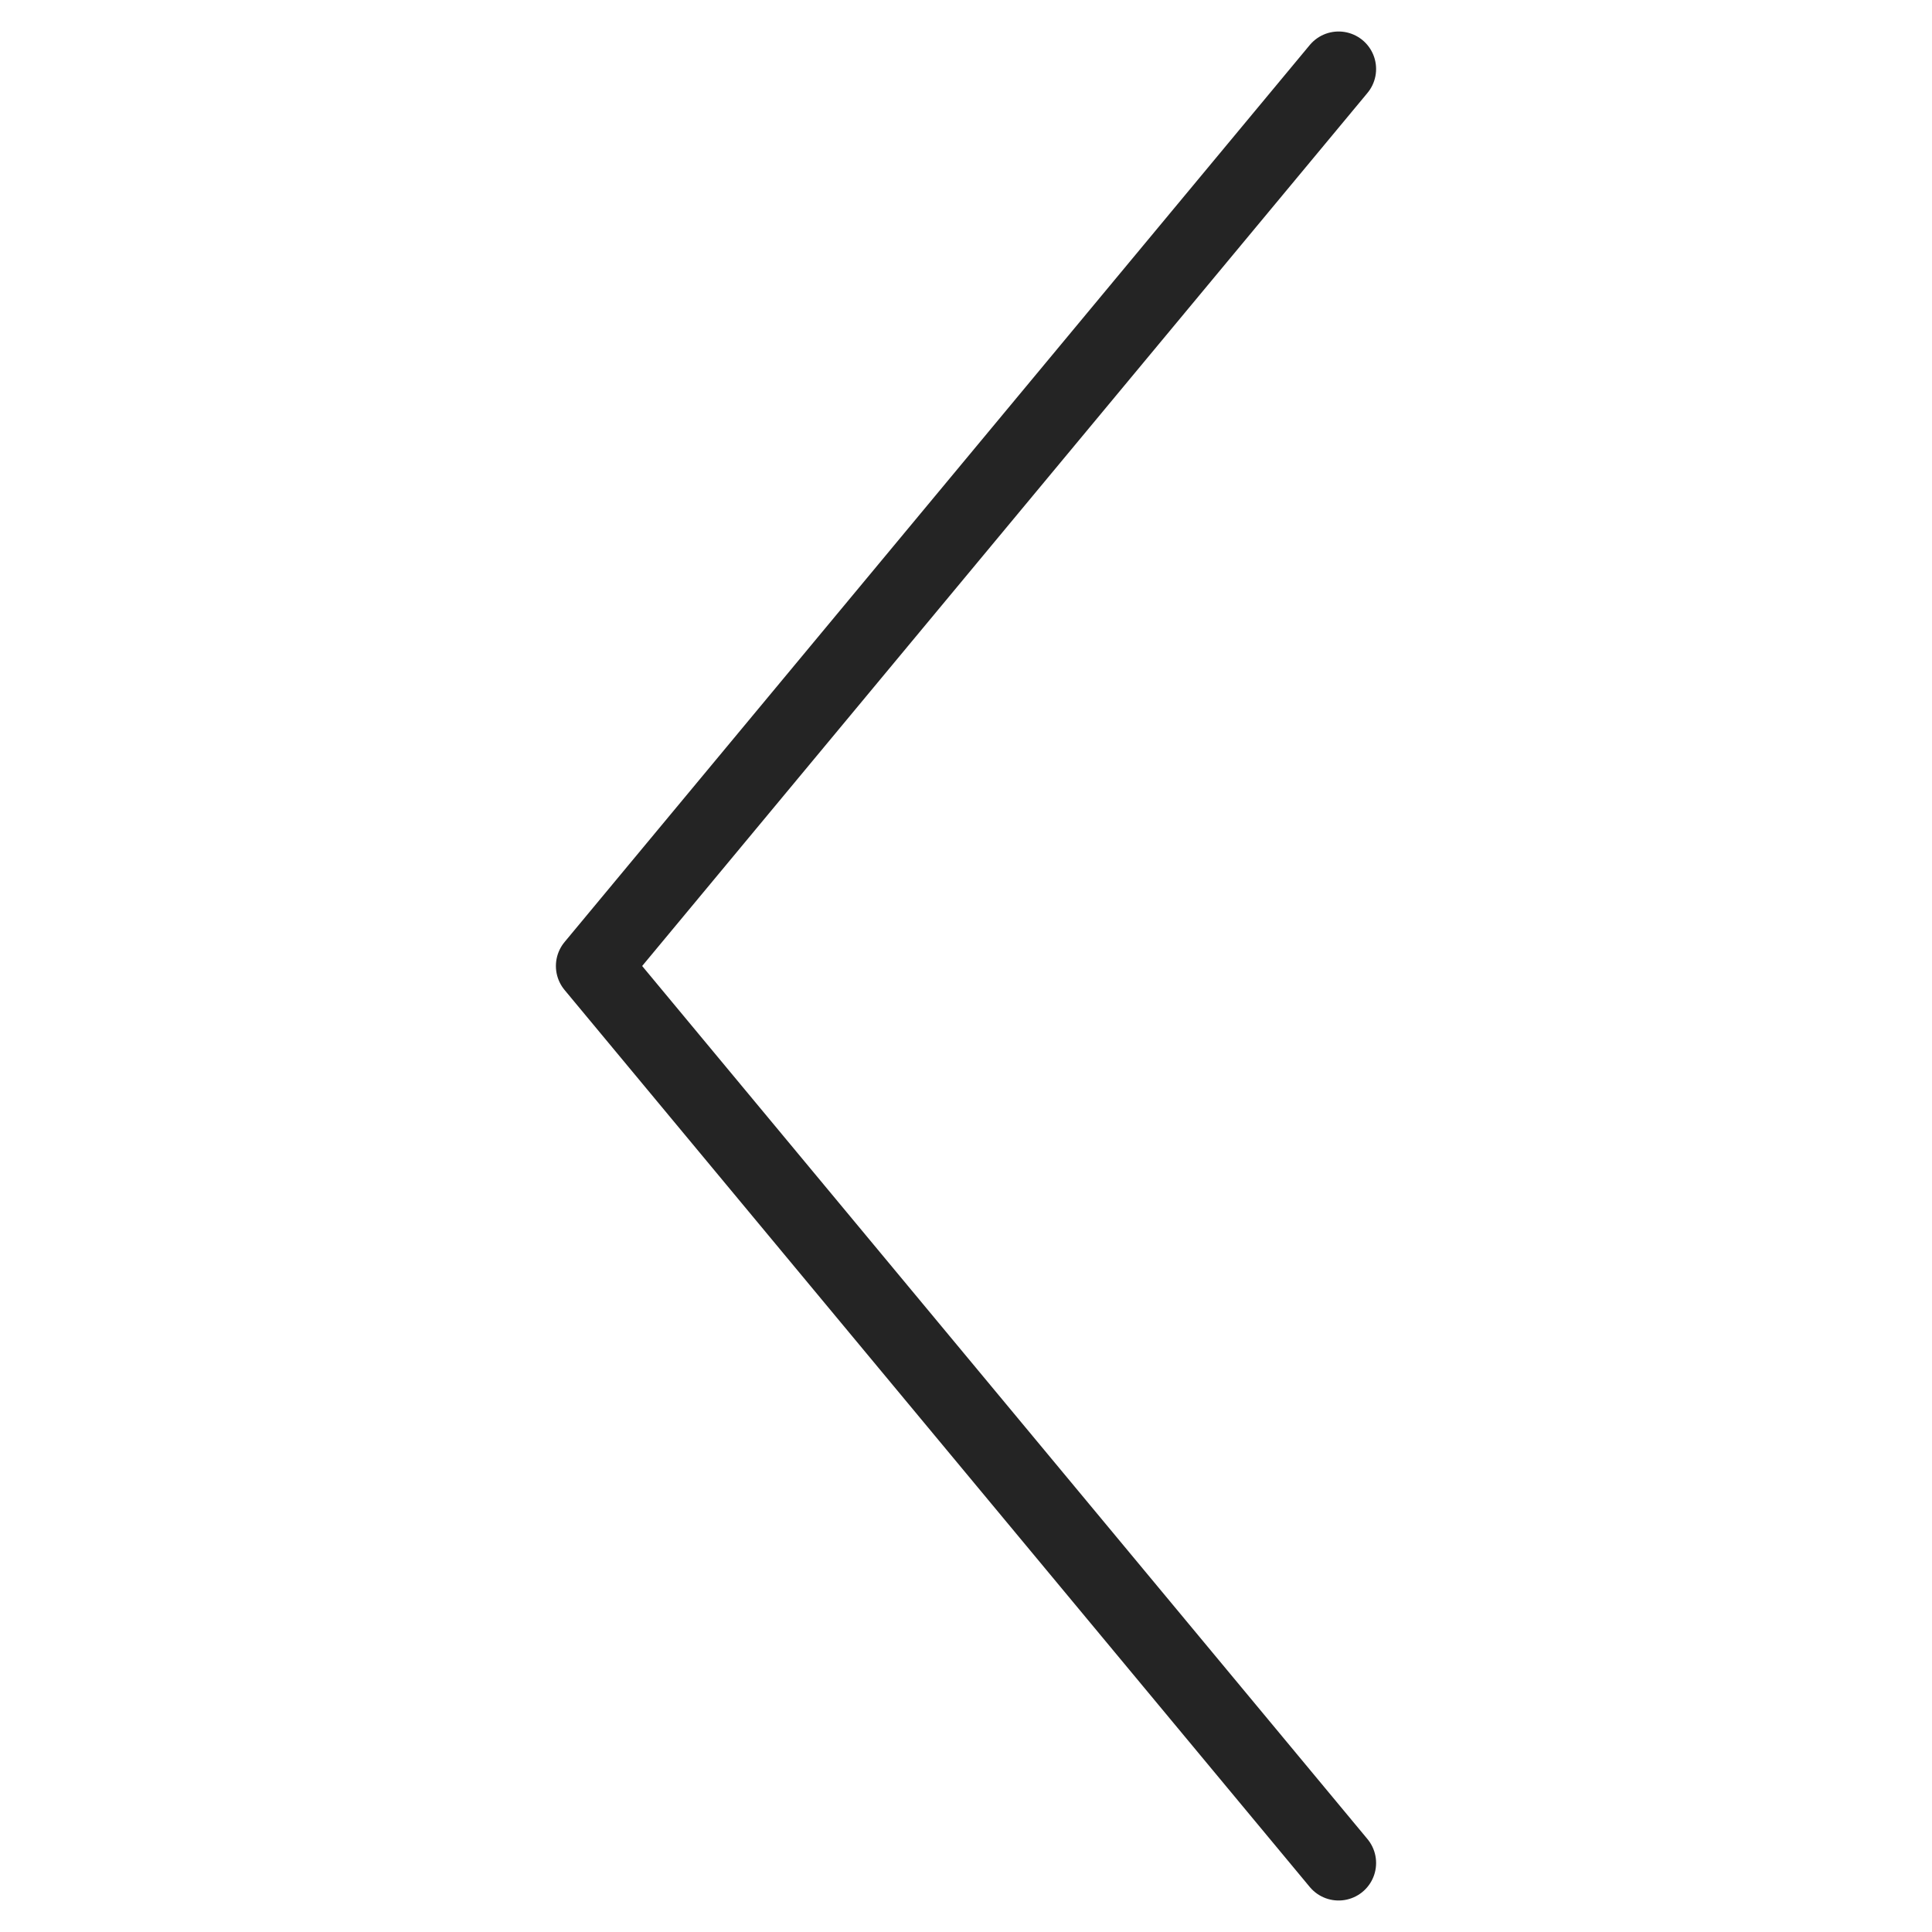
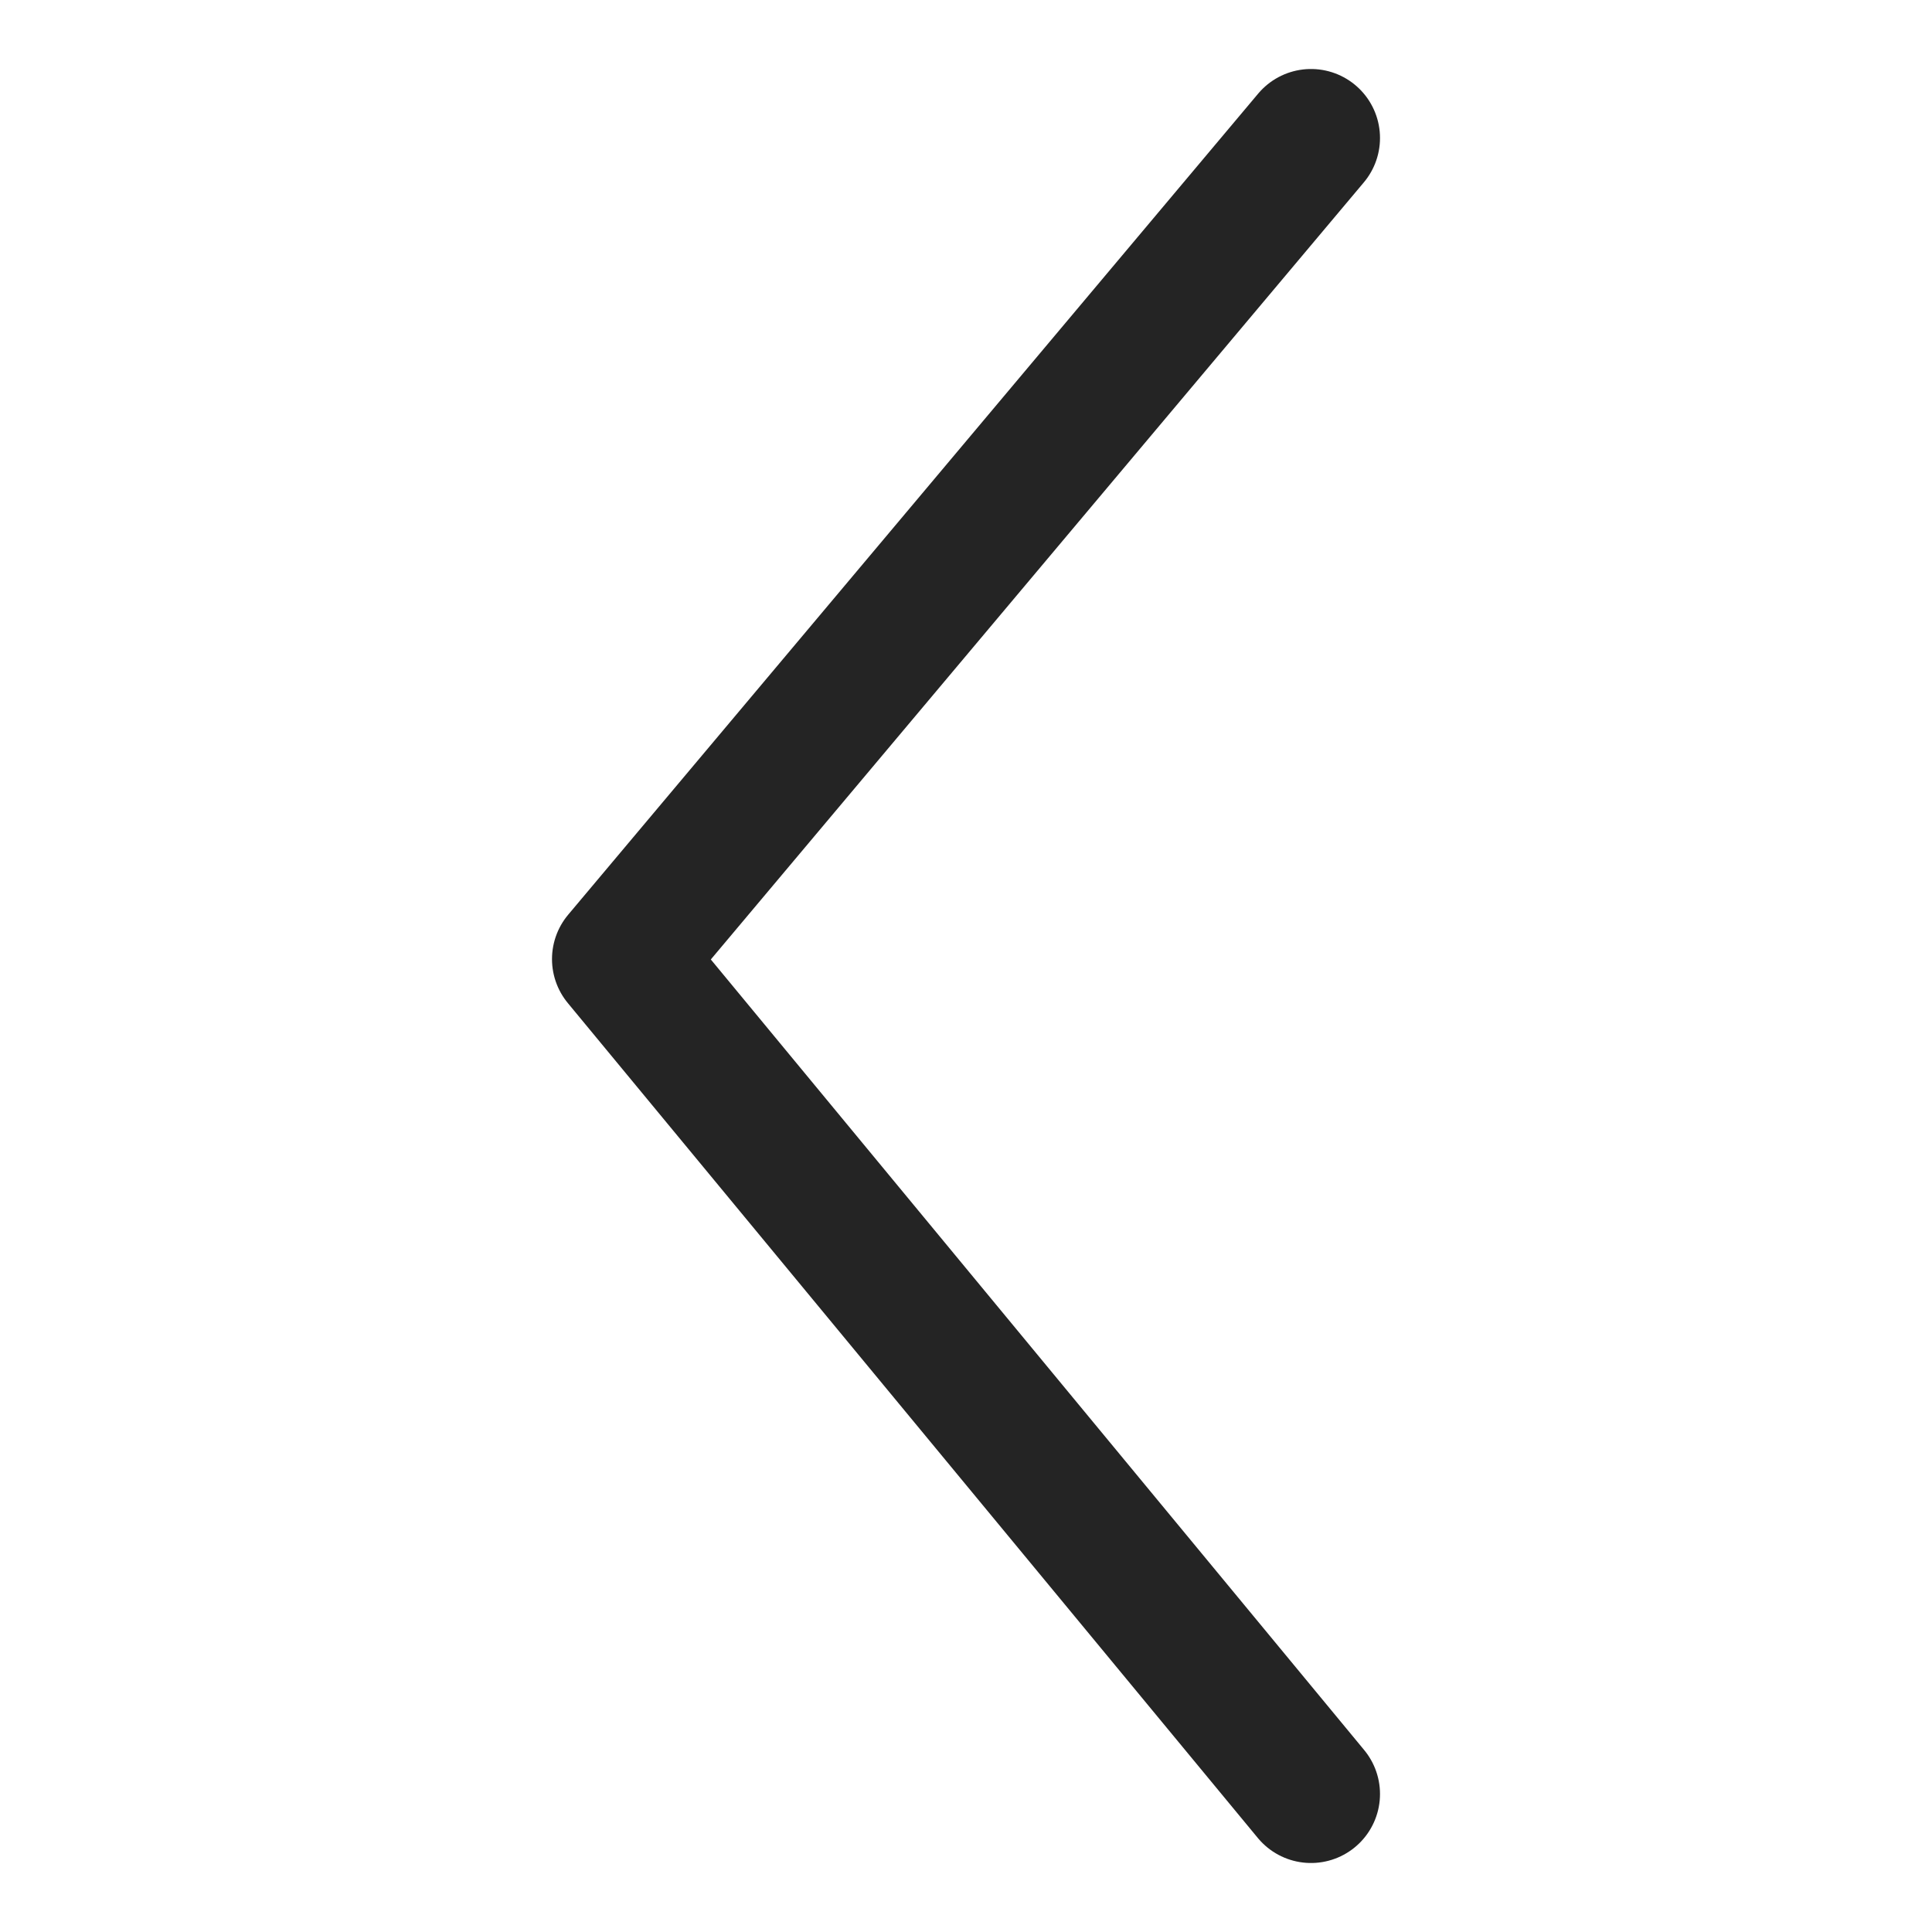
- <svg xmlns="http://www.w3.org/2000/svg" version="1.1" id="Layer_1" x="0px" y="0px" viewBox="-406 581.5 28 28" style="enable-background:new -406 581.5 28 28;" xml:space="preserve">
+ <svg xmlns="http://www.w3.org/2000/svg" version="1.1" id="Layer_1" x="0px" y="0px" viewBox="-597 383 28 28" style="enable-background:new -597 383 28 28;" xml:space="preserve">
  <style type="text/css">
- 	.st0{fill:none;stroke:#242424;stroke-width:1.087;stroke-linecap:round;stroke-linejoin:round;stroke-miterlimit:10;}
+ 	.st0{fill:none;stroke:#242424;stroke-width:2;stroke-linecap:round;stroke-linejoin:round;stroke-miterlimit:10;}
</style>
-   <polyline id="XMLID_135_" class="st0" points="-386.6,582.5 -397.4,595.5 -386.6,608.5 " />
+   <polyline id="XMLID_135_" class="st0" points="-578,385 -588,396.9 -578,409 " />
</svg>
